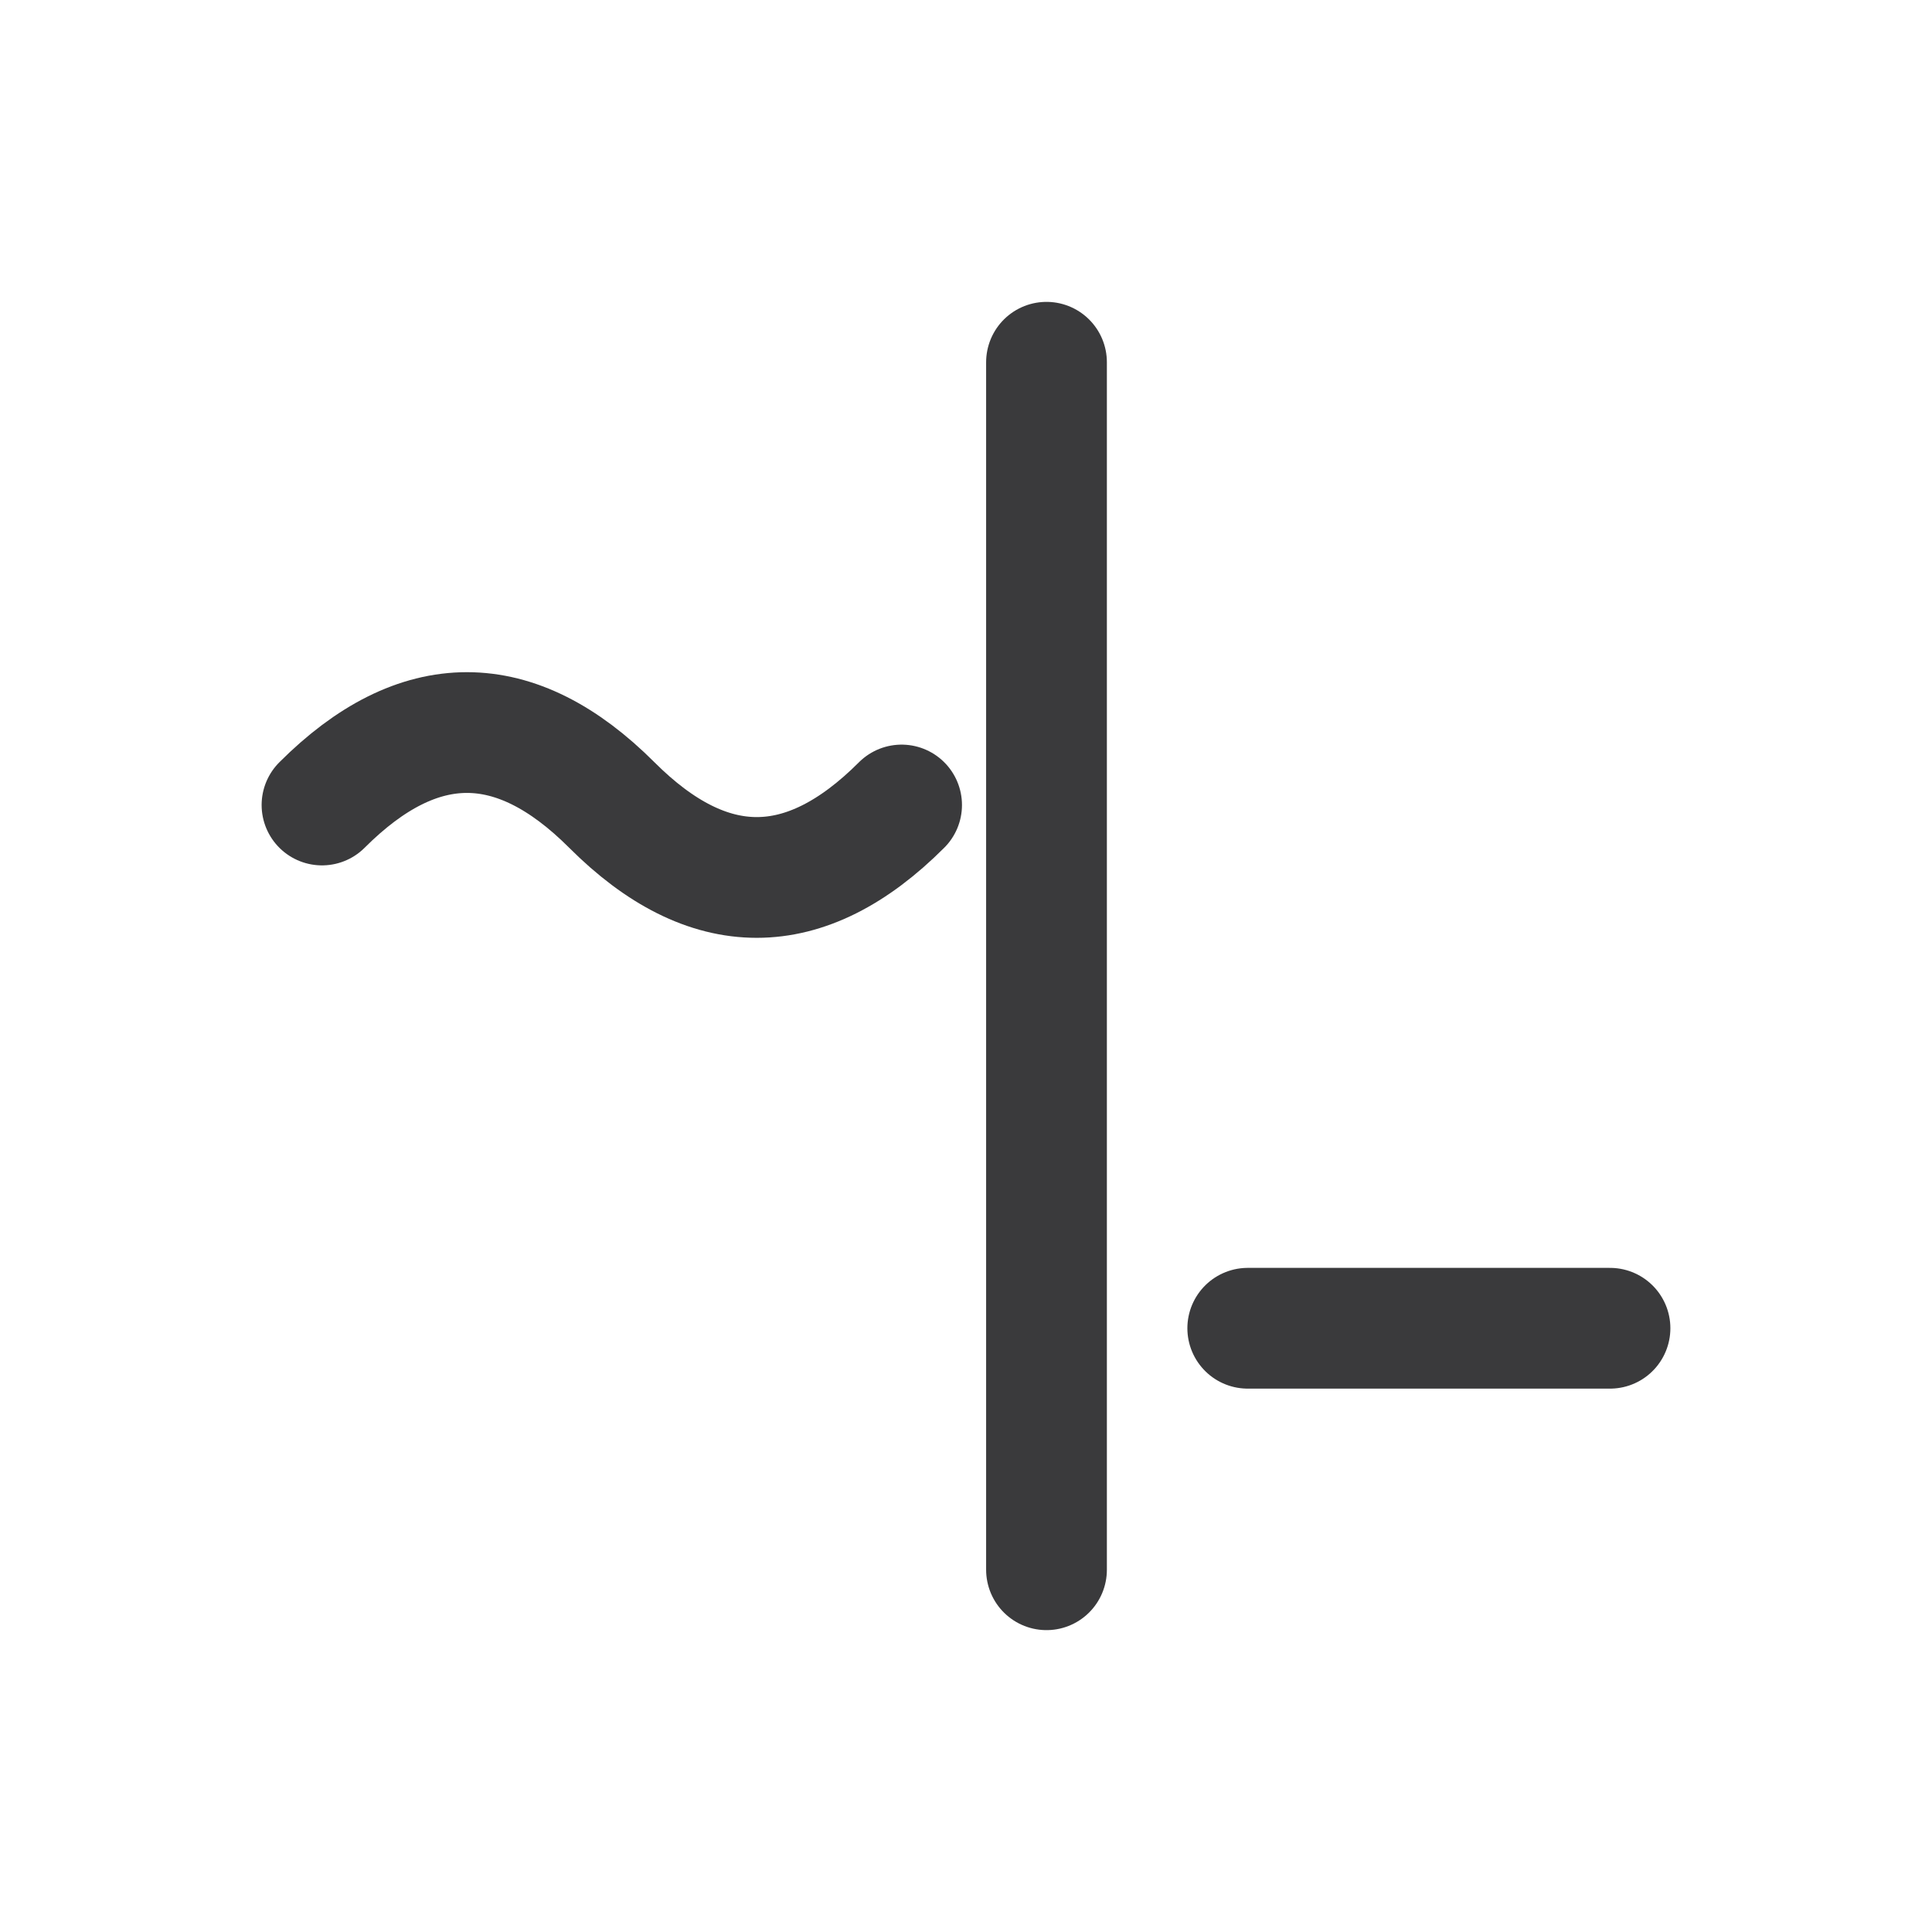
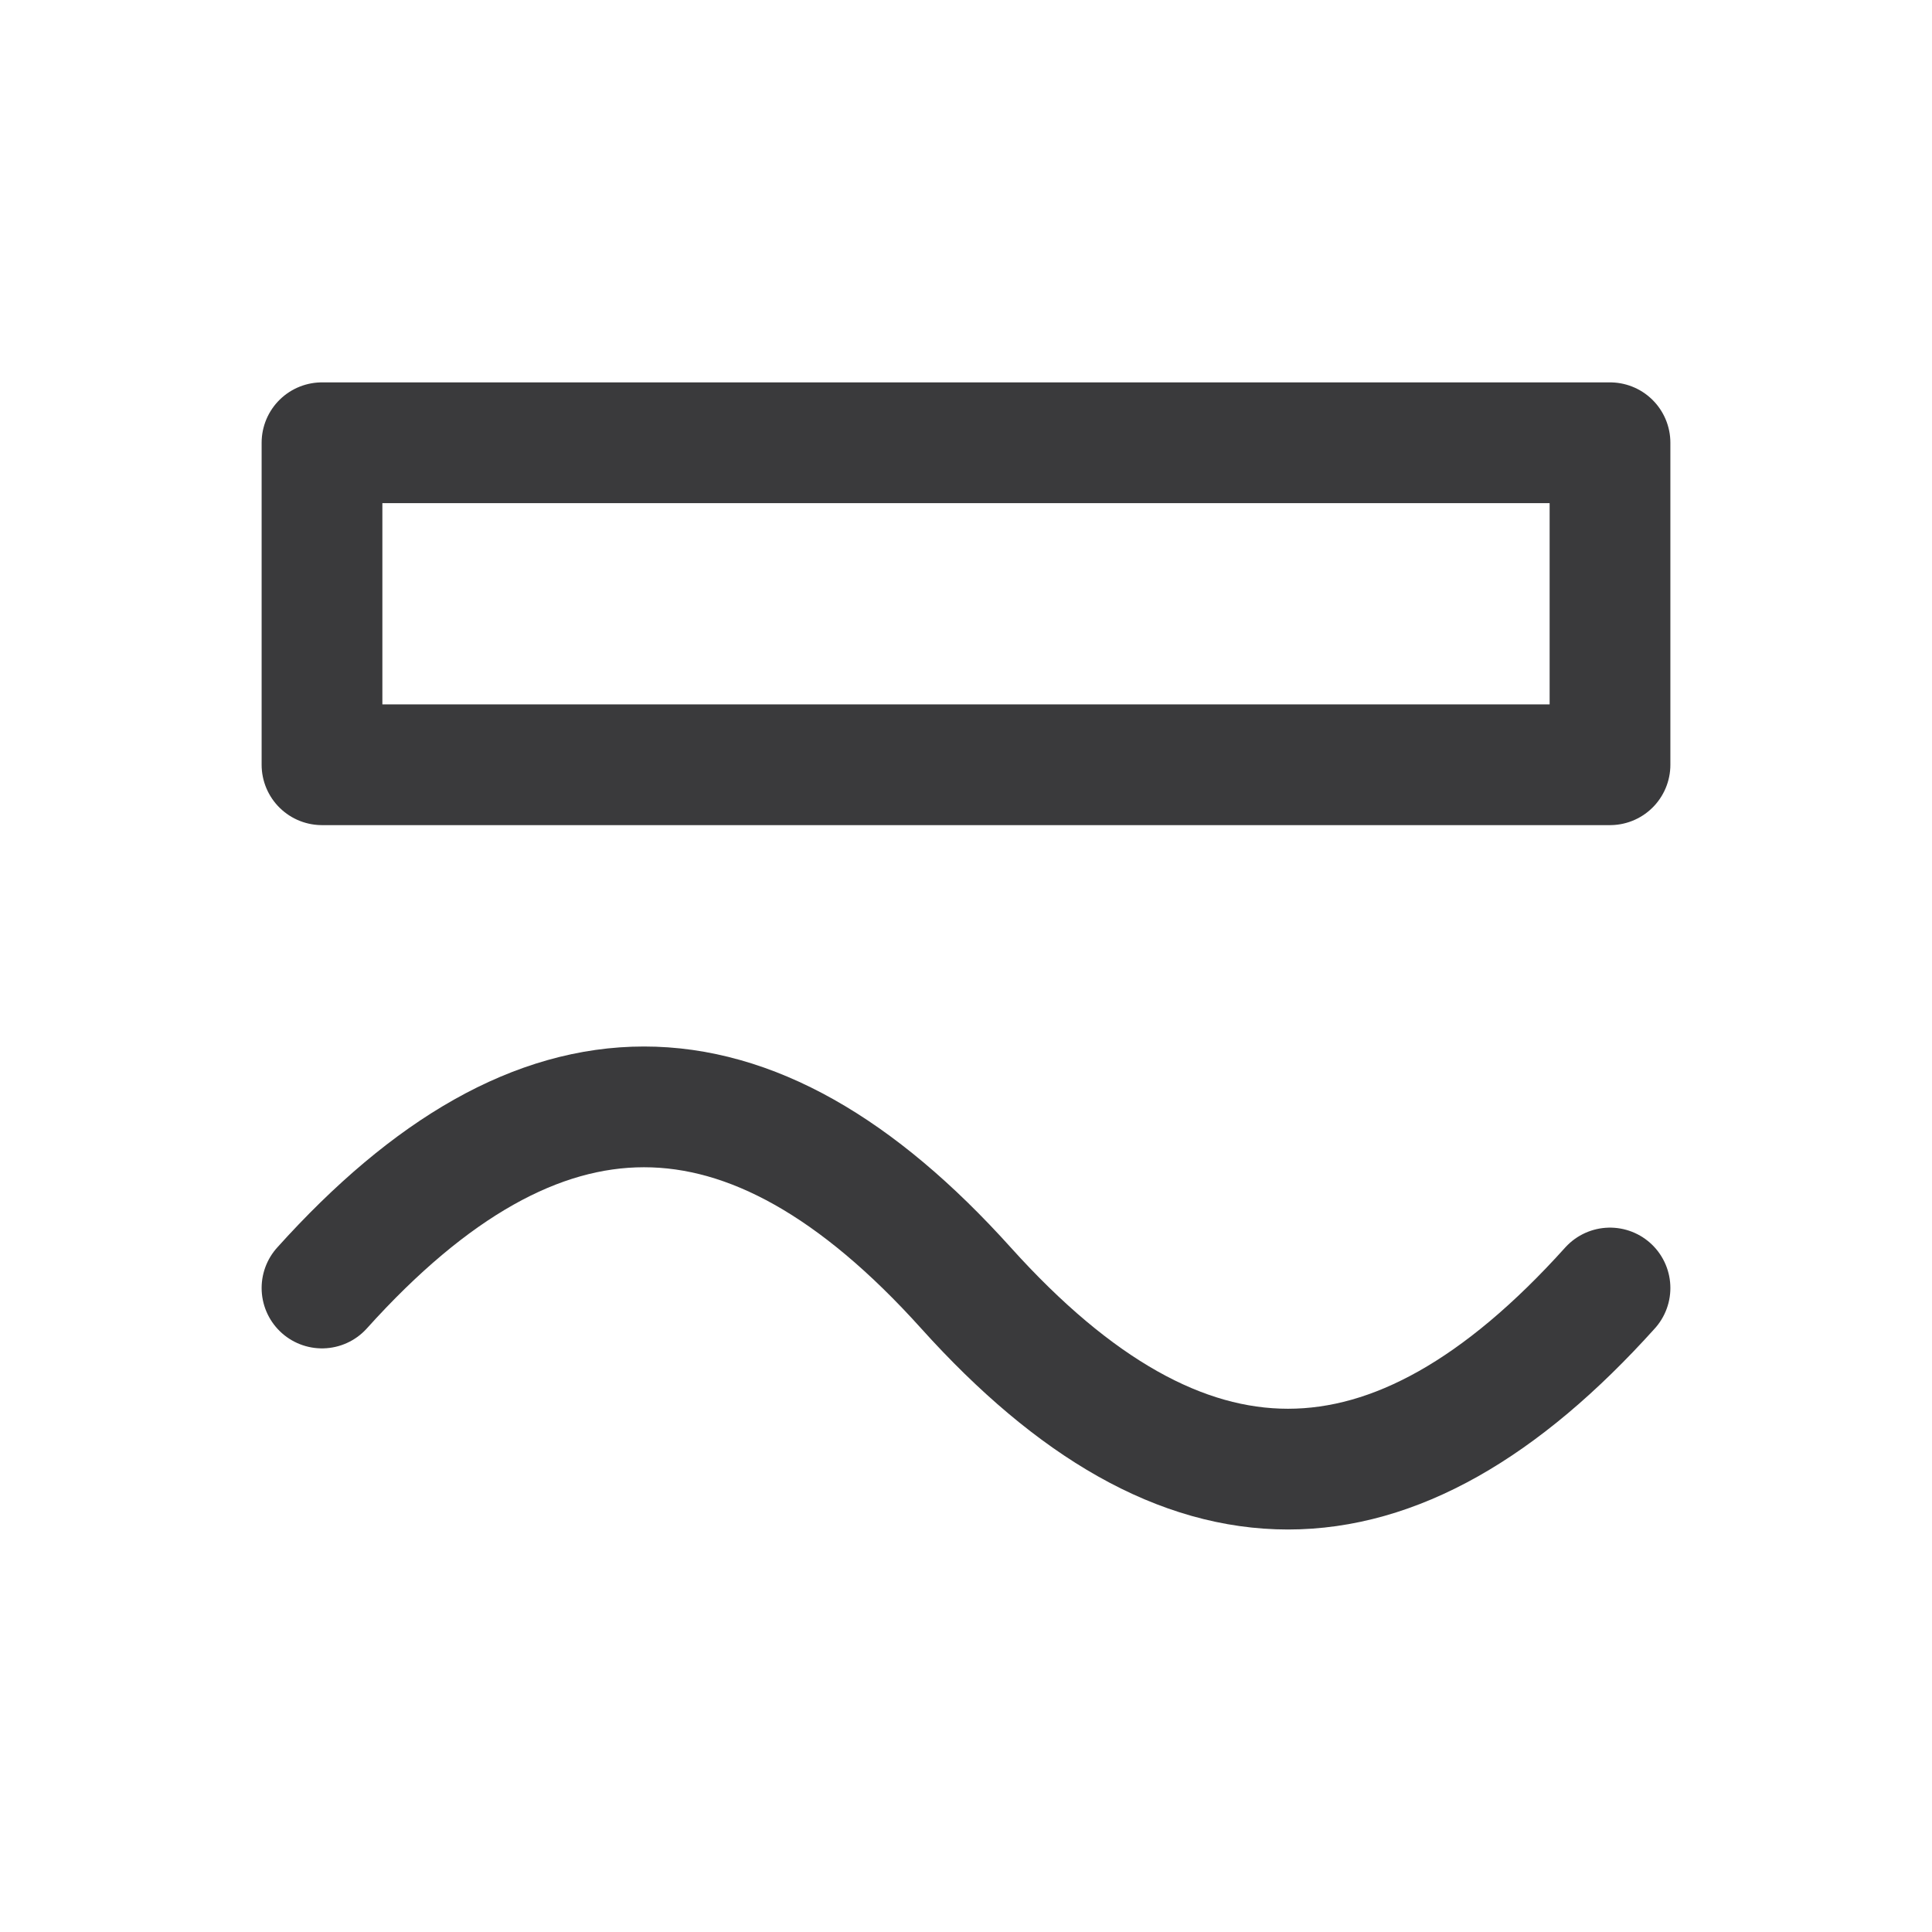
<svg xmlns="http://www.w3.org/2000/svg" width="24" height="24" viewBox="0 0 24 24" fill="none" stroke="#3A3A3C" stroke-width="1.5" stroke-linecap="round" stroke-linejoin="round">
-   <path d="M13 4.5v15M4 10c1.2-1.2 2.4-1.2 3.6 0s2.4 1.2 3.6 0M15.5 16.5H20" />
+   <path d="M4 5.5h16v4H4ZM4 16c2.7-3 5.3-3 8 0s5.3 3 8 0" />
</svg>
